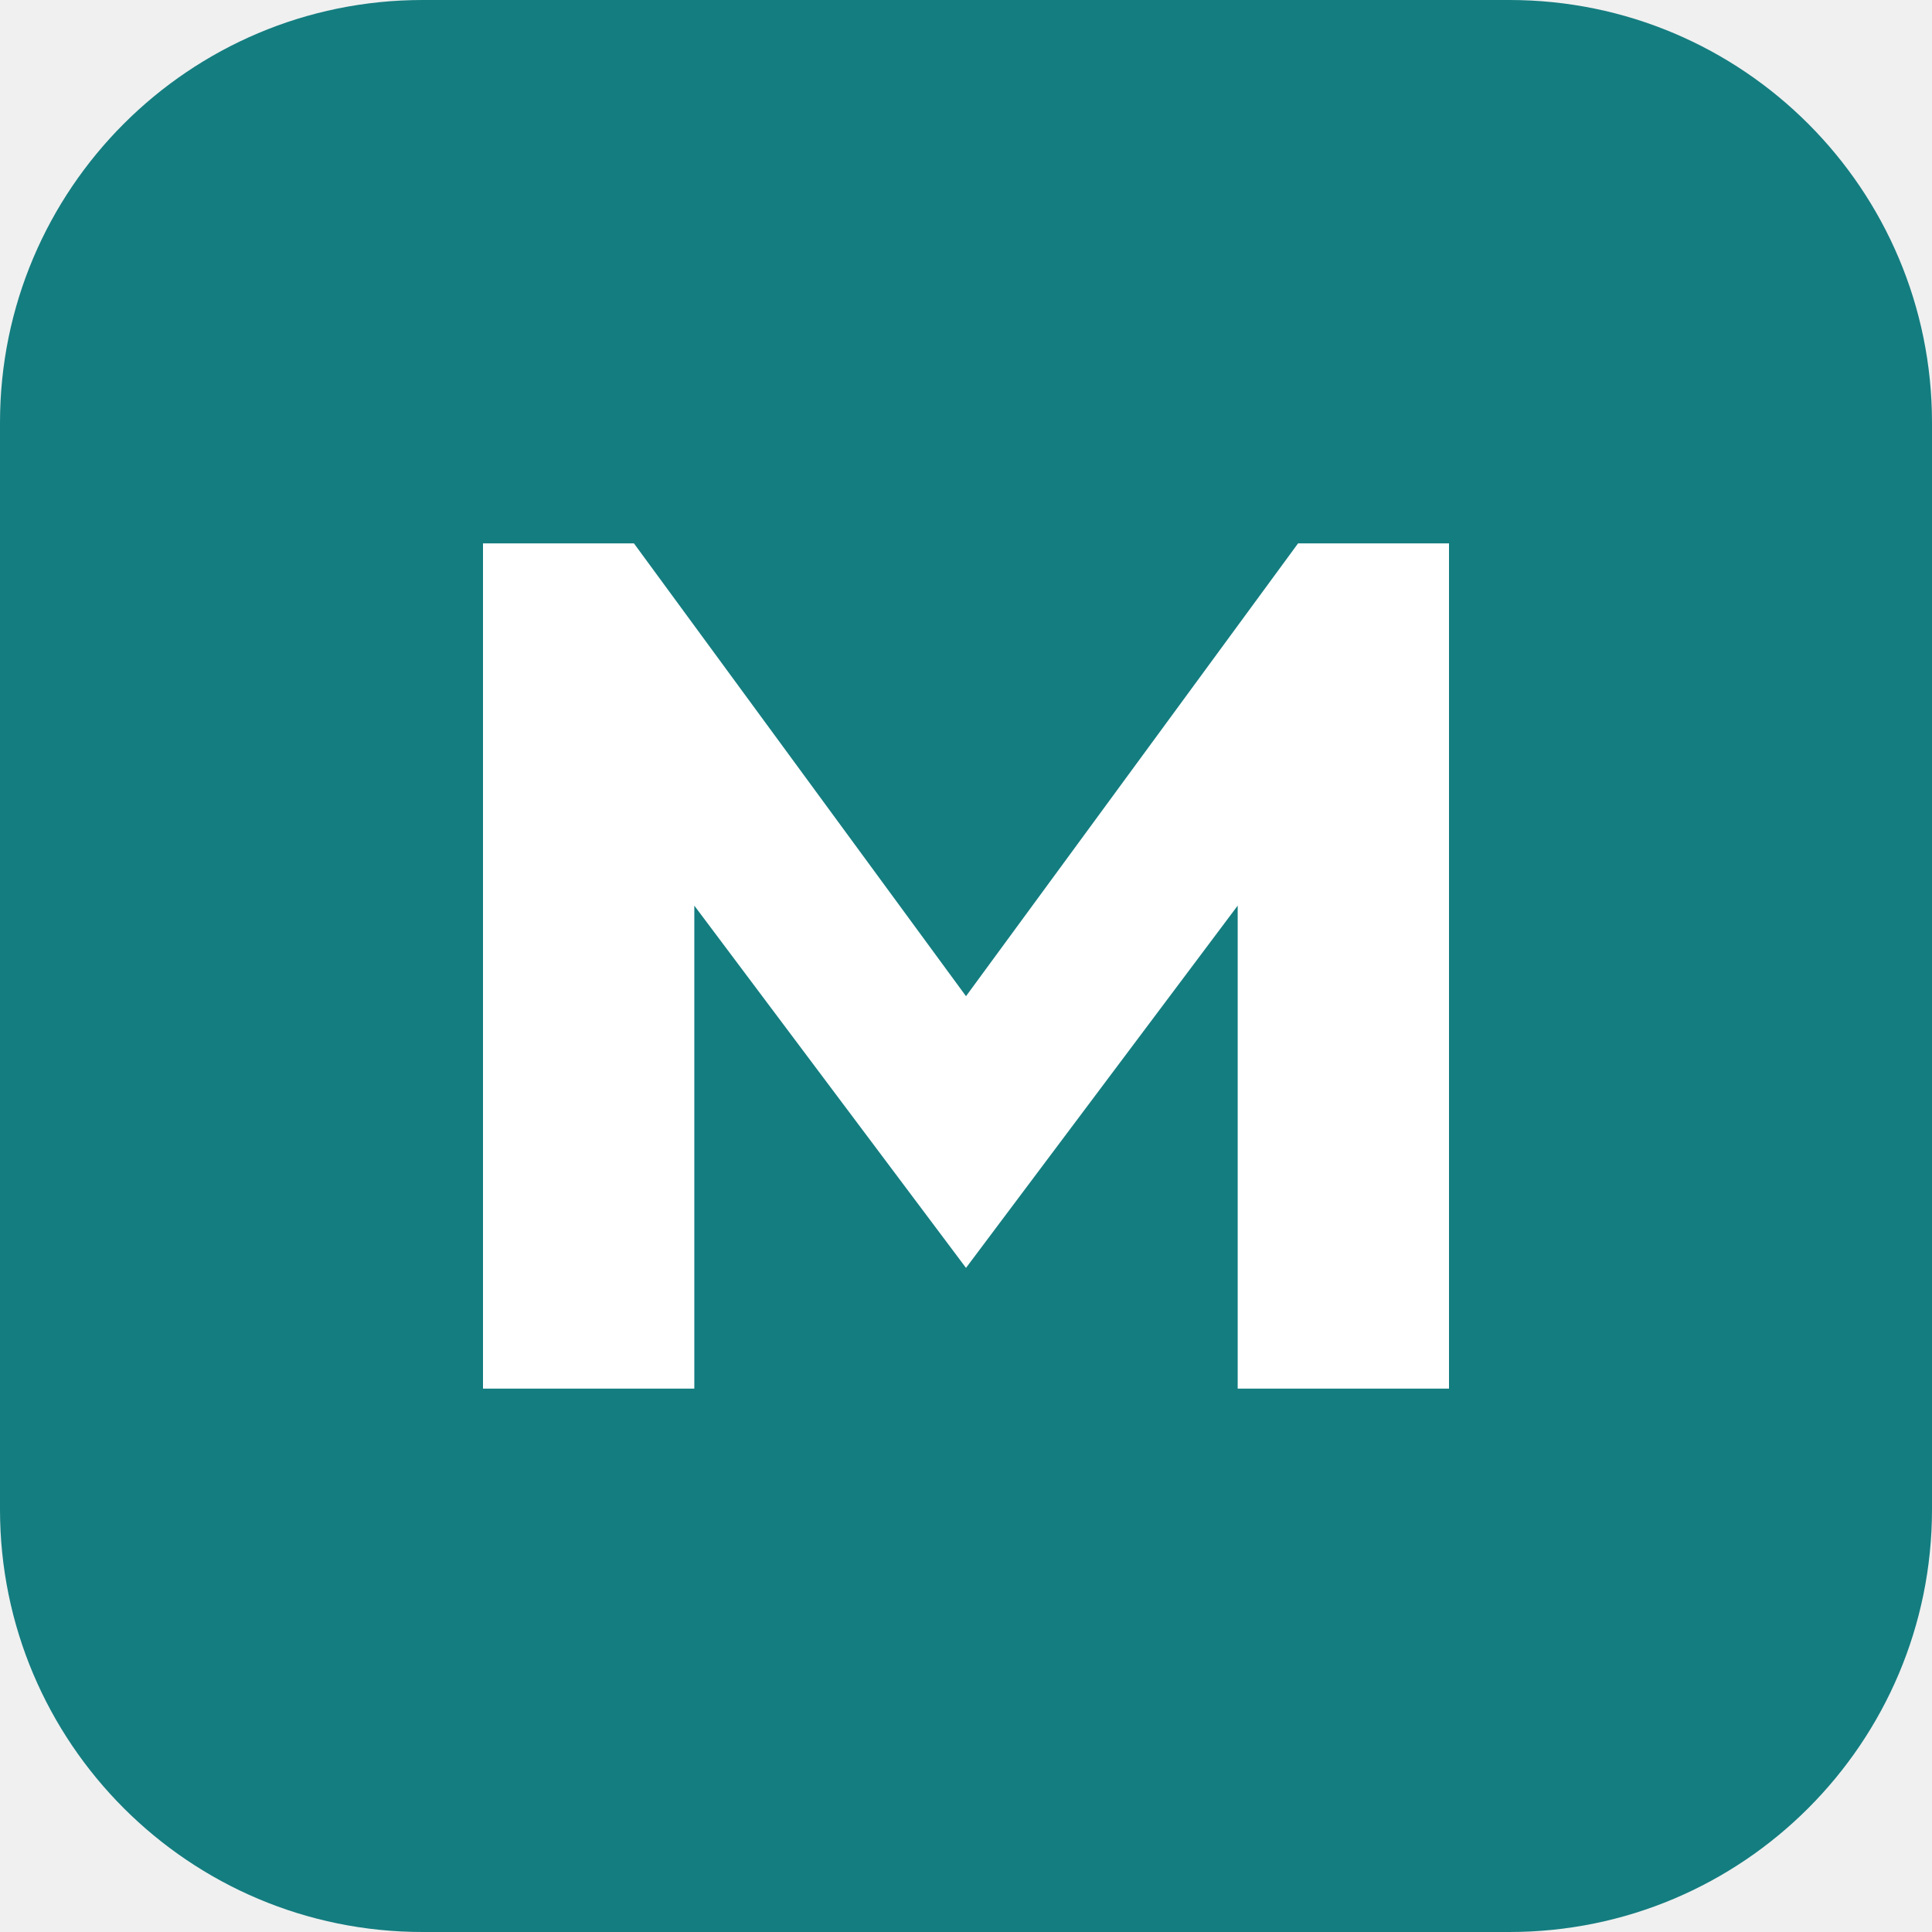
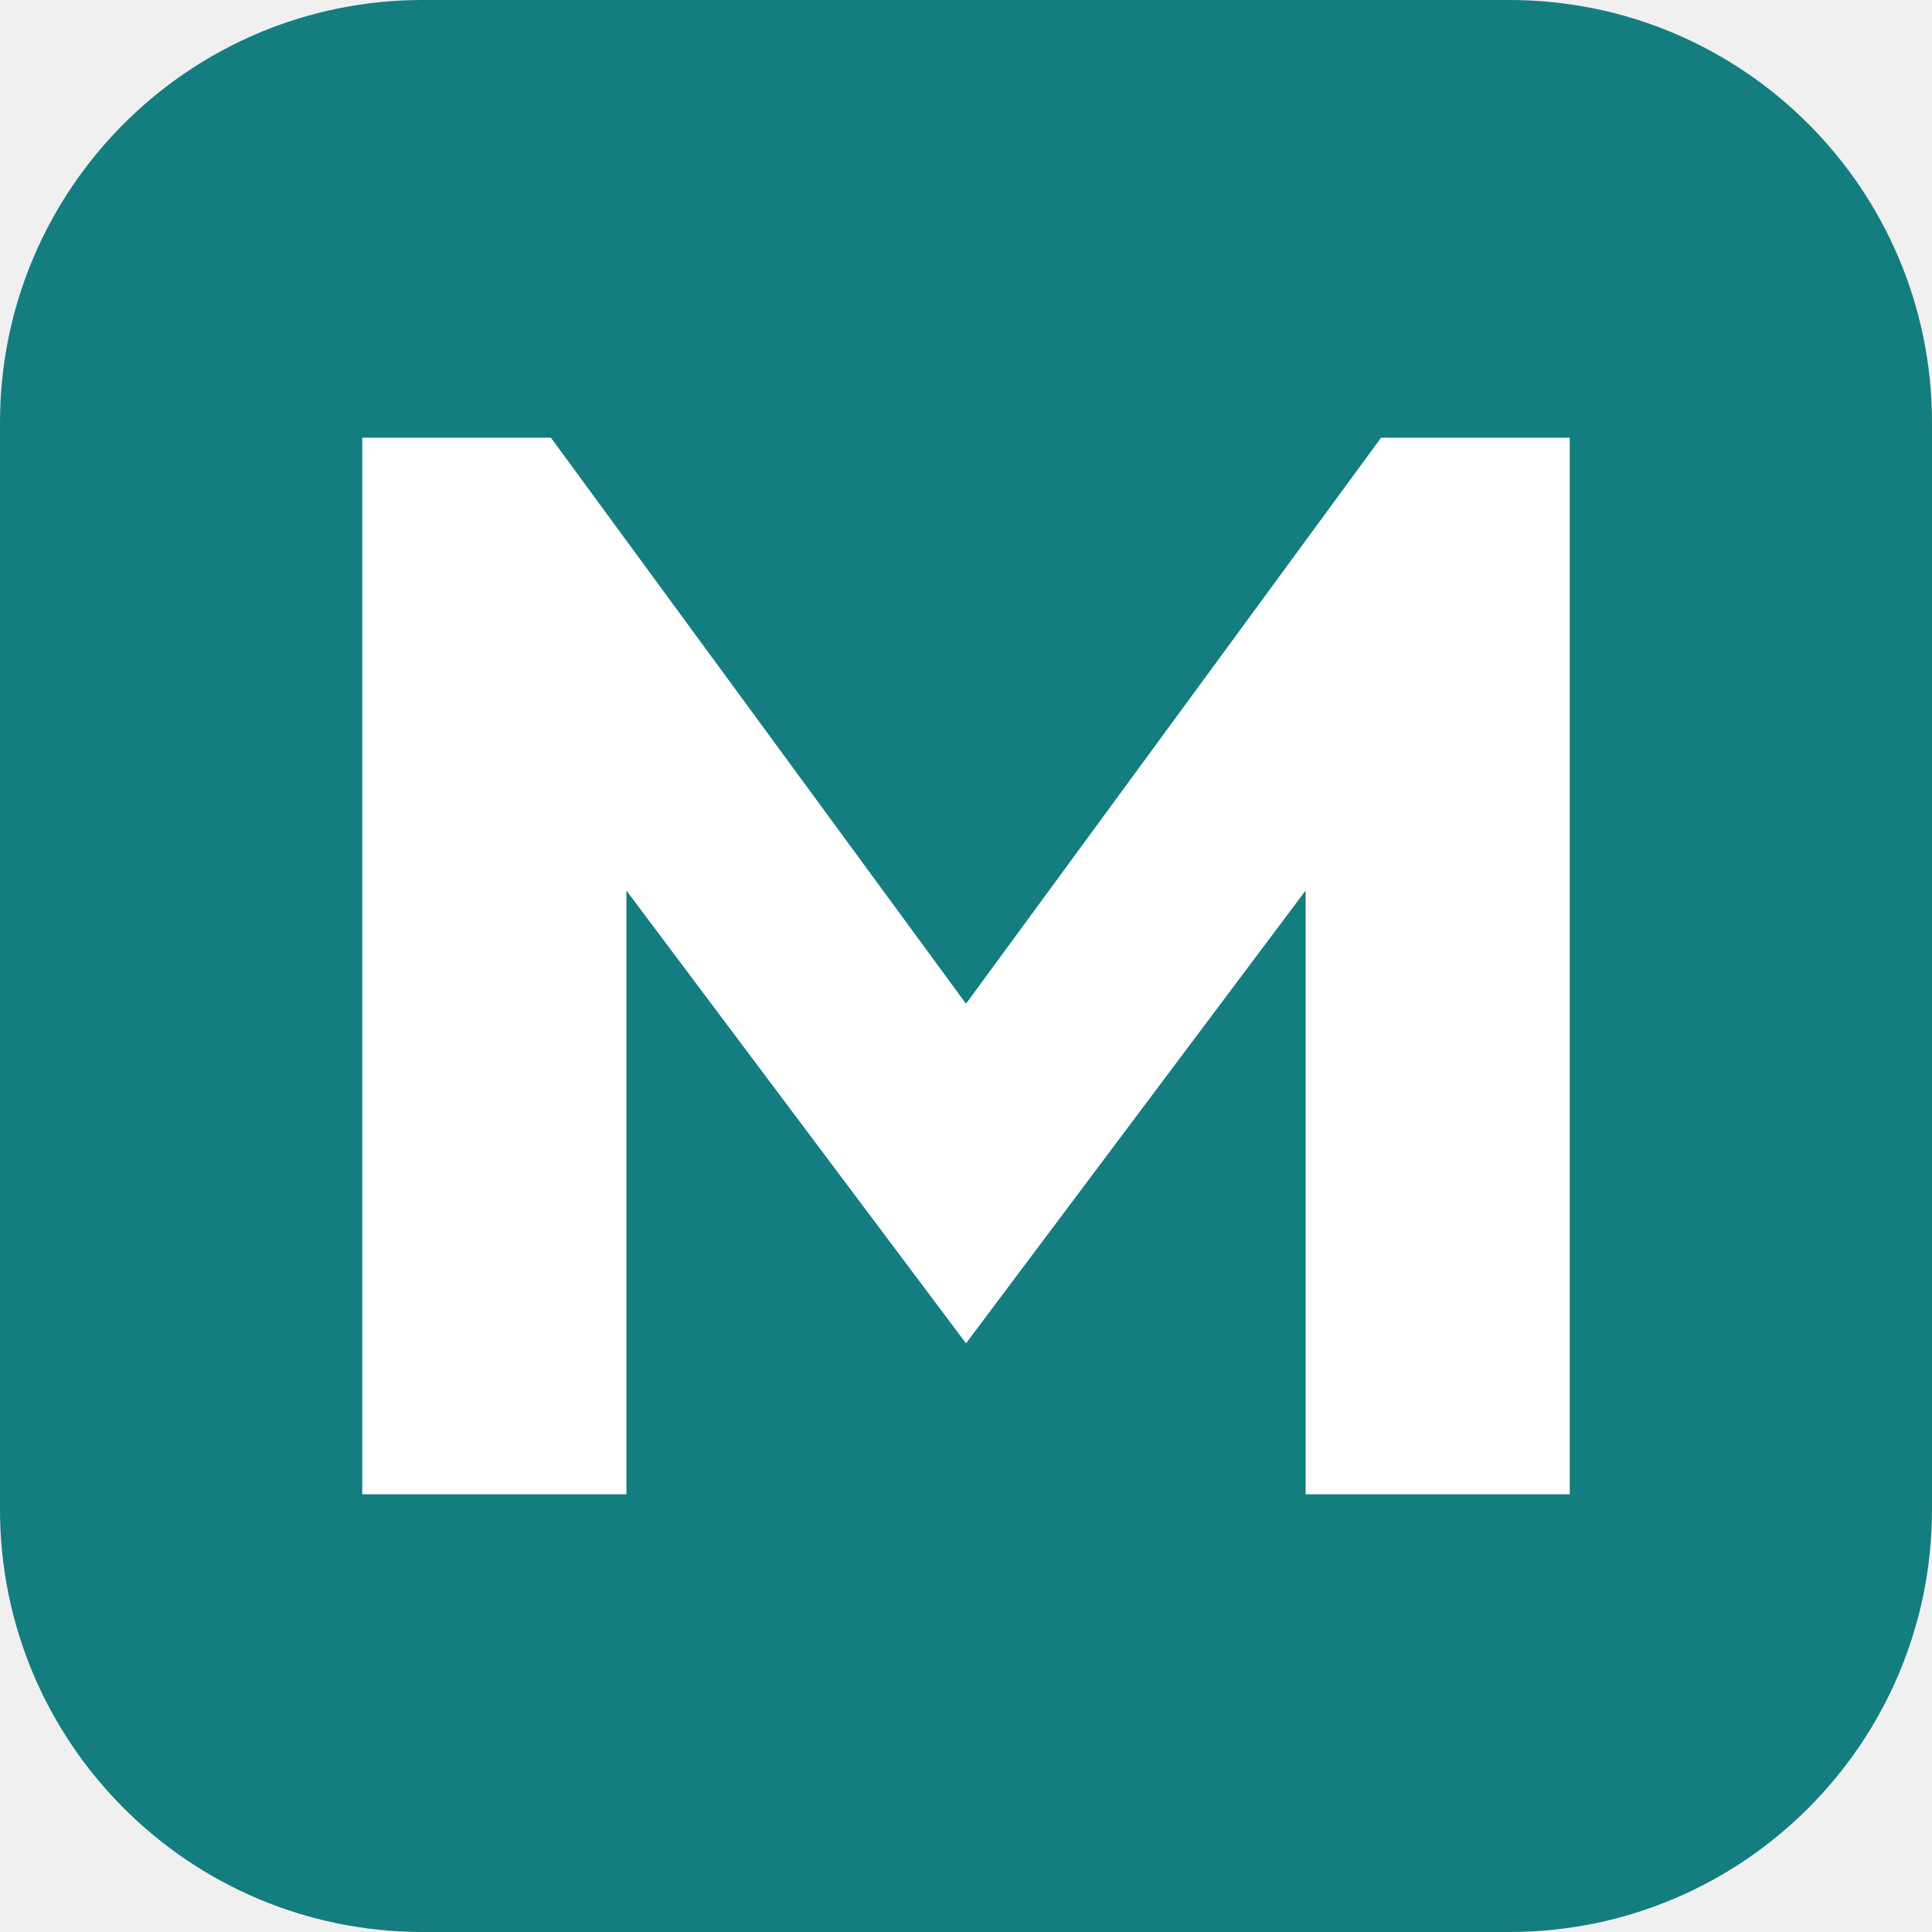
<svg xmlns="http://www.w3.org/2000/svg" viewBox="0 0 64 64">
  <rect width="64" height="64" rx="14" fill="#147d80" />
-   <path d="M16 46V18h5l11 15 11-15h5v28h-7V30l-9 12-9-12v16z" fill="#fff" />
+   <path transform="translate(32 32) scale(1.25) translate(-32 -32)" d="M16 46V18h5l11 15 11-15h5v28h-7V30l-9 12-9-12v16z" fill="#fff" />
</svg>
